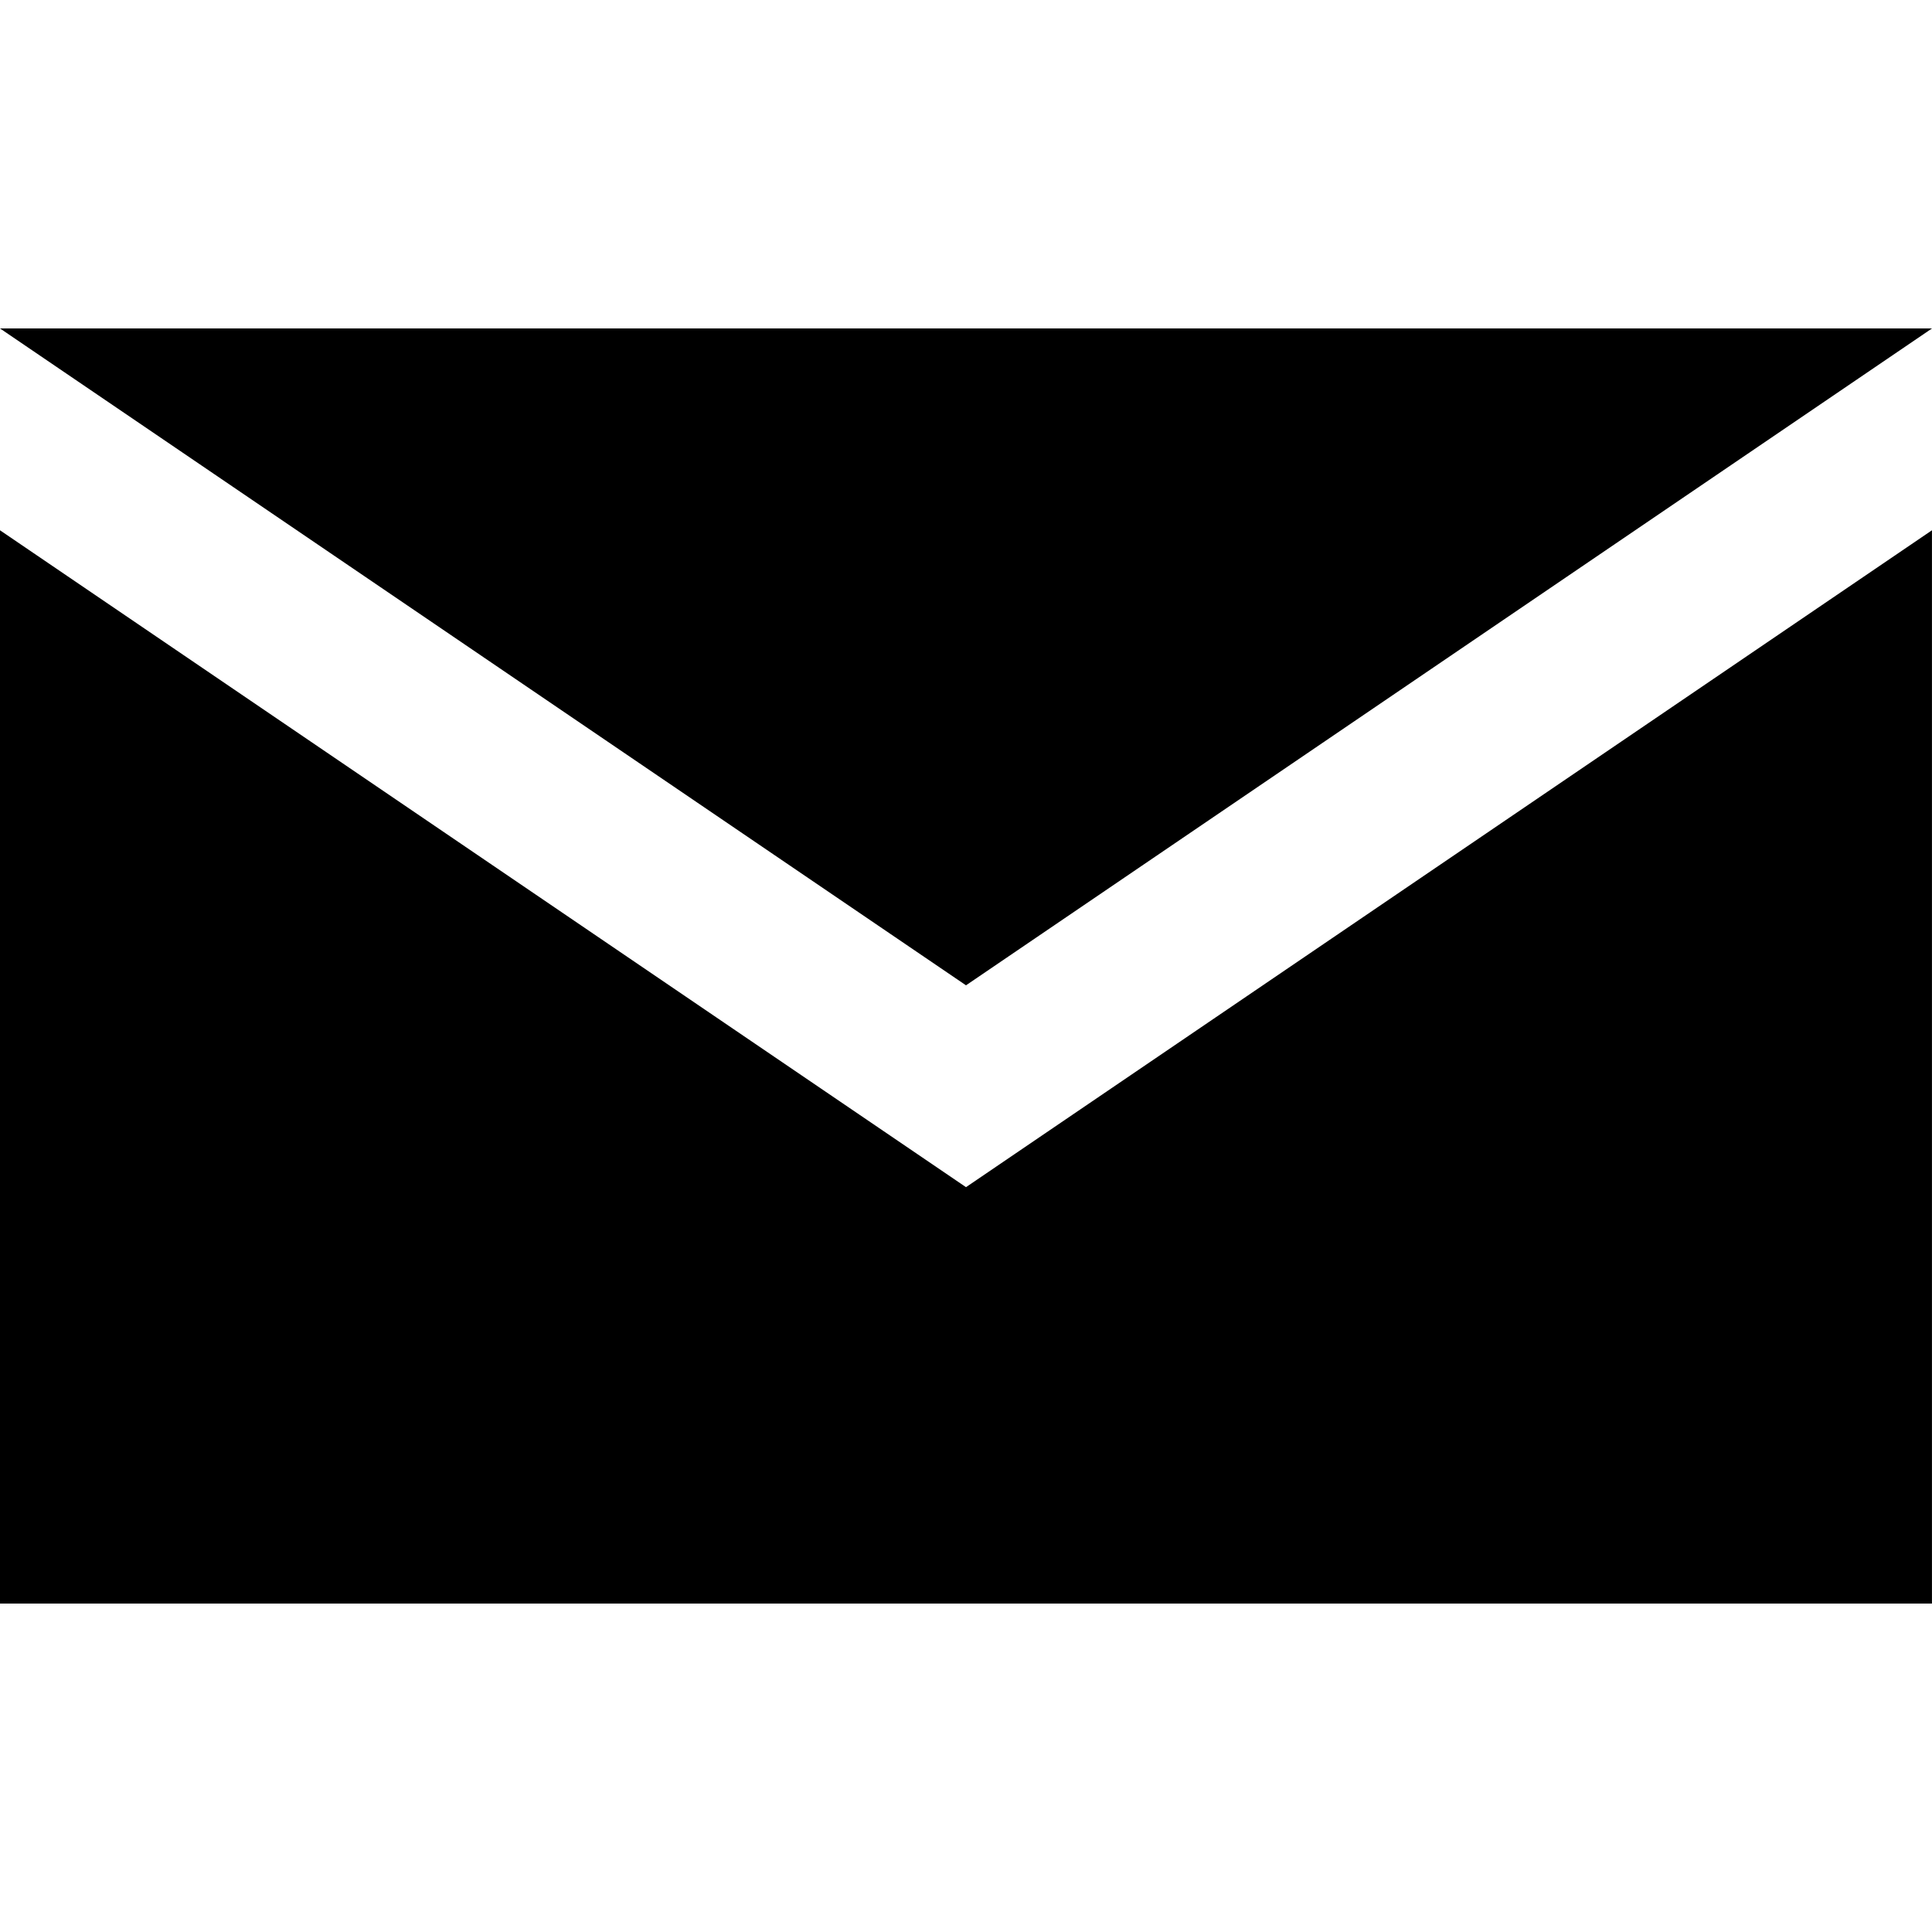
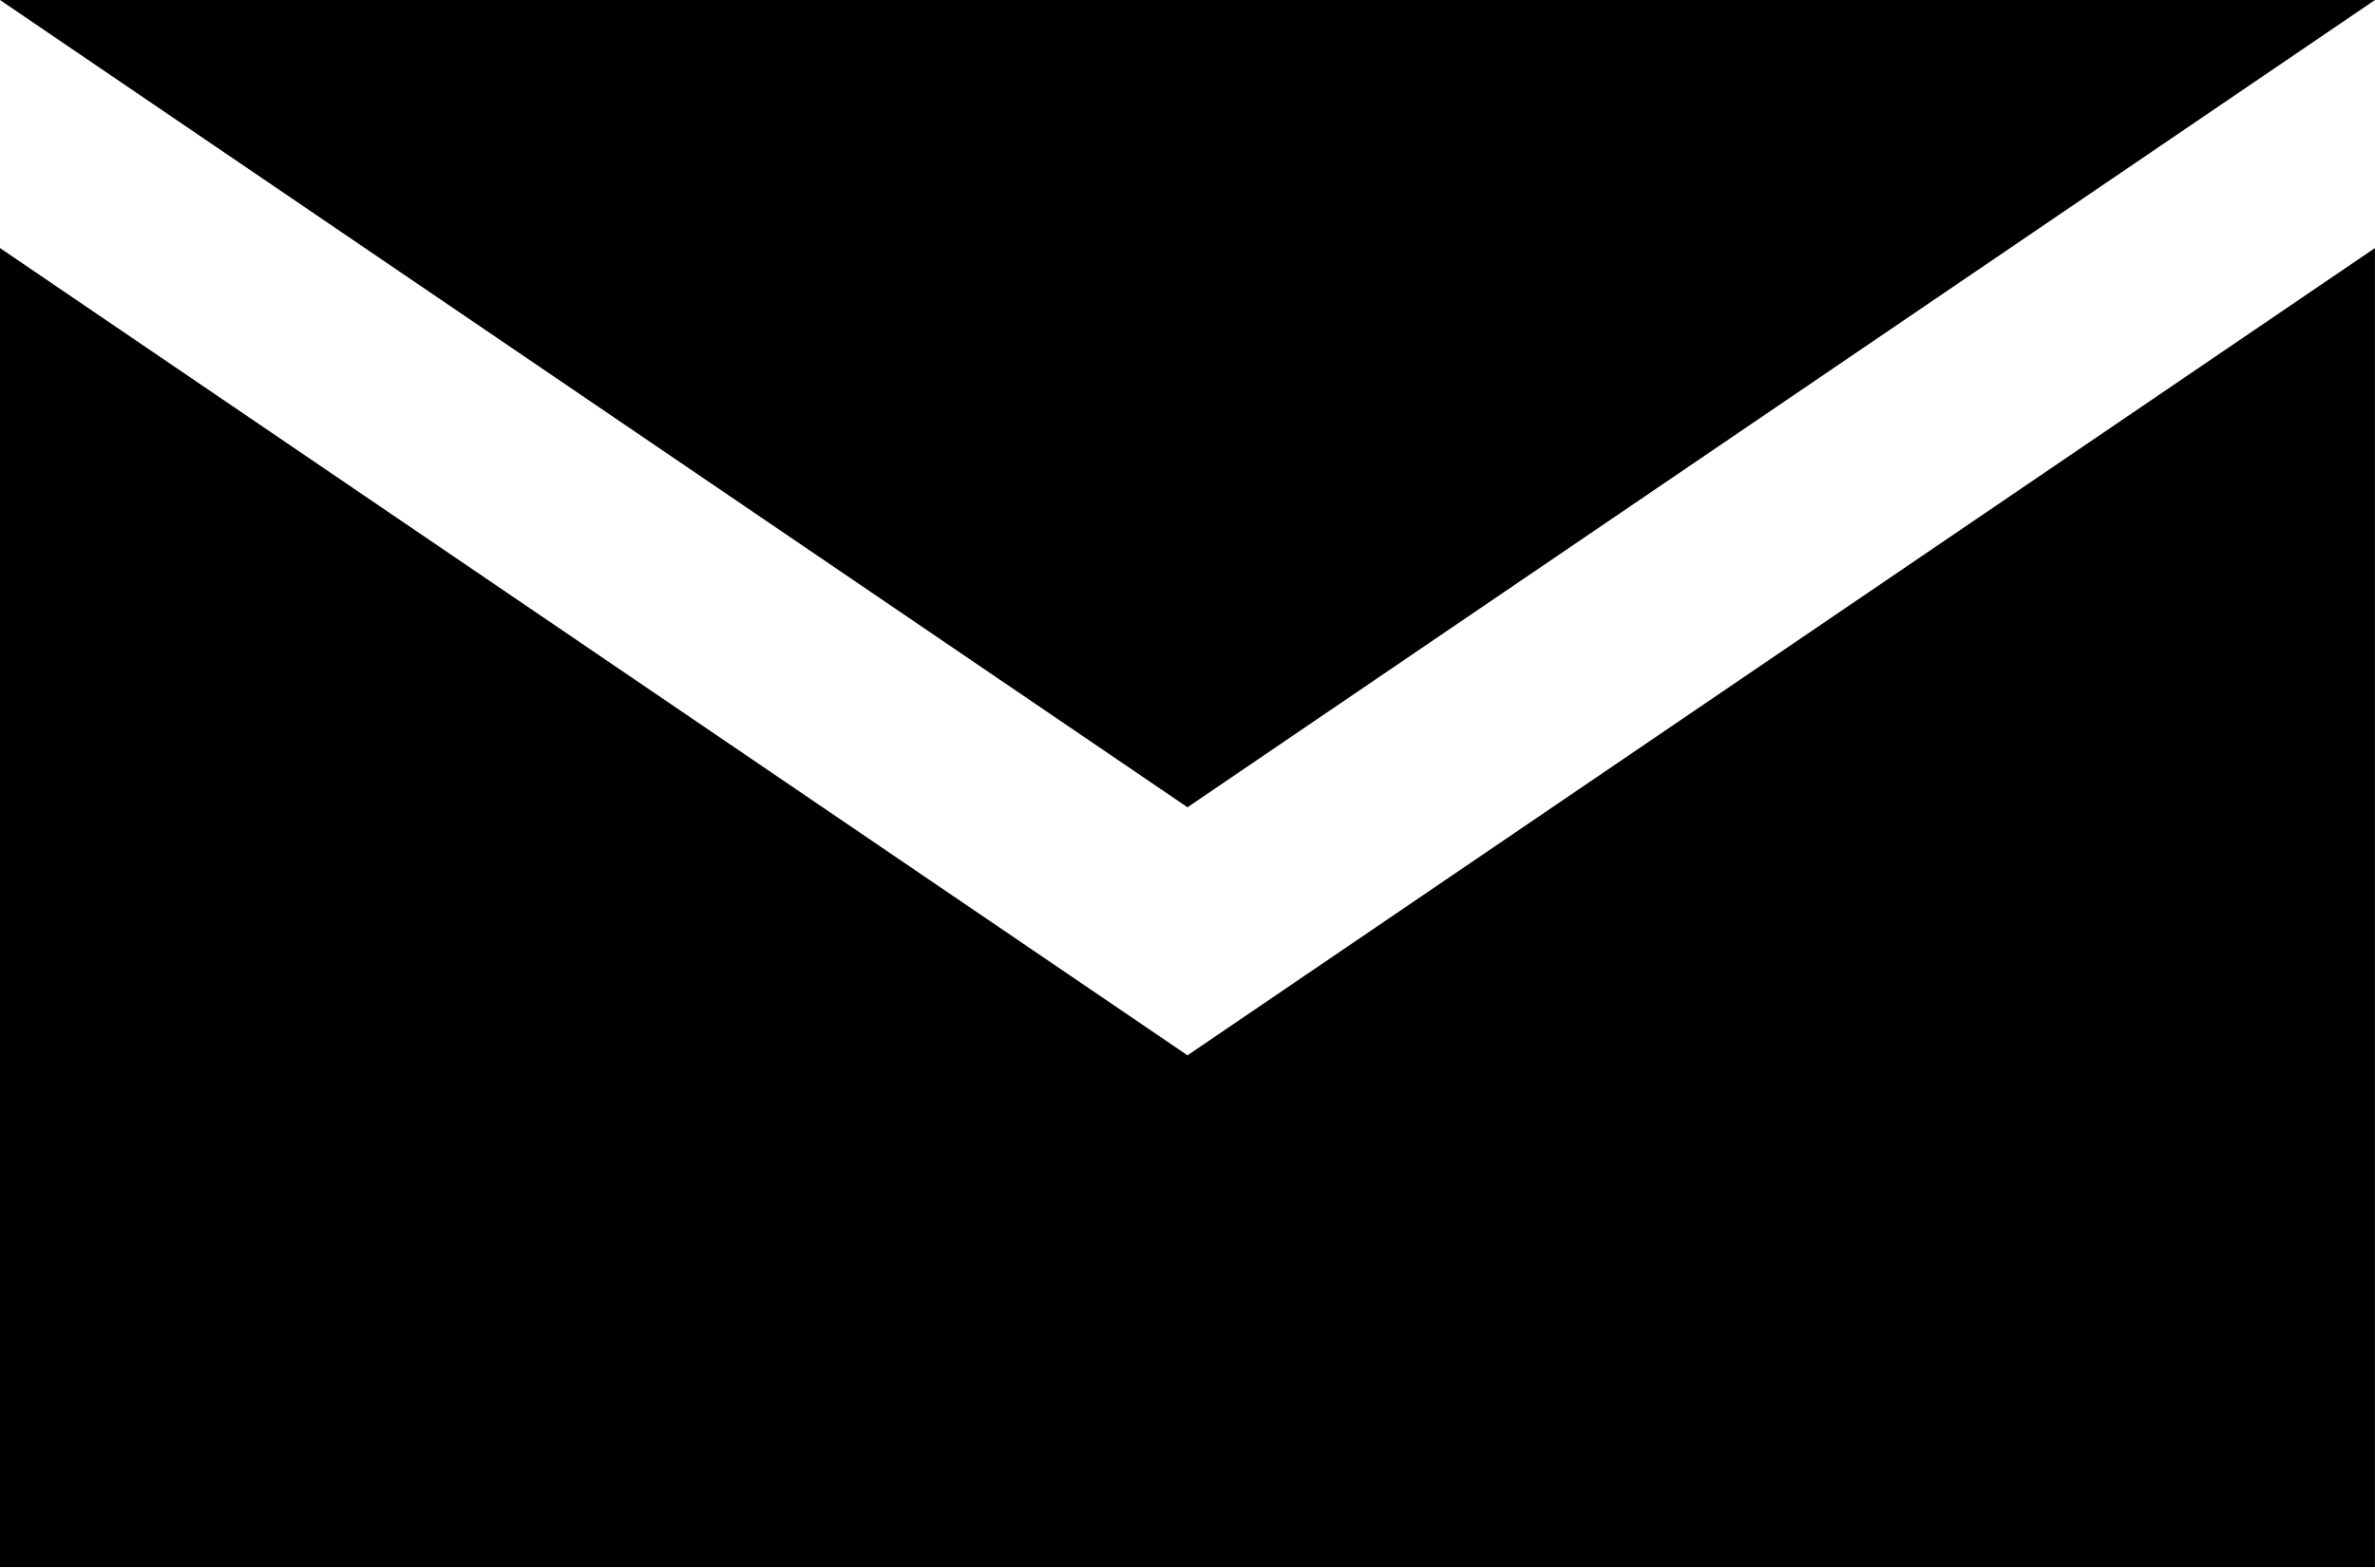
- <svg xmlns="http://www.w3.org/2000/svg" version="1.1" id="Layer_1" x="0px" y="0px" viewBox="0 0 100 100" enable-background="new 0 0 100 100" xml:space="preserve">
-   <polygon points="50,61.447 99.998,27.447 99.998,83 0,83 0,27.447 " />
-   <polygon points="100,17 0,17 50,51 " />
+ <svg xmlns="http://www.w3.org/2000/svg" version="1.1" id="Layer_1" x="0px" y="0px" width="560px" height="369.6px" viewBox="200 95.2 560 369.6" enable-background="new 200 95.2 560 369.6" xml:space="preserve">
+   <polygon points="480,344.104 759.988,153.703 759.988,464.8 200,464.8 200,153.703 " />
+   <polygon points="760,95.2 200,95.2 480,285.6 " />
</svg>
